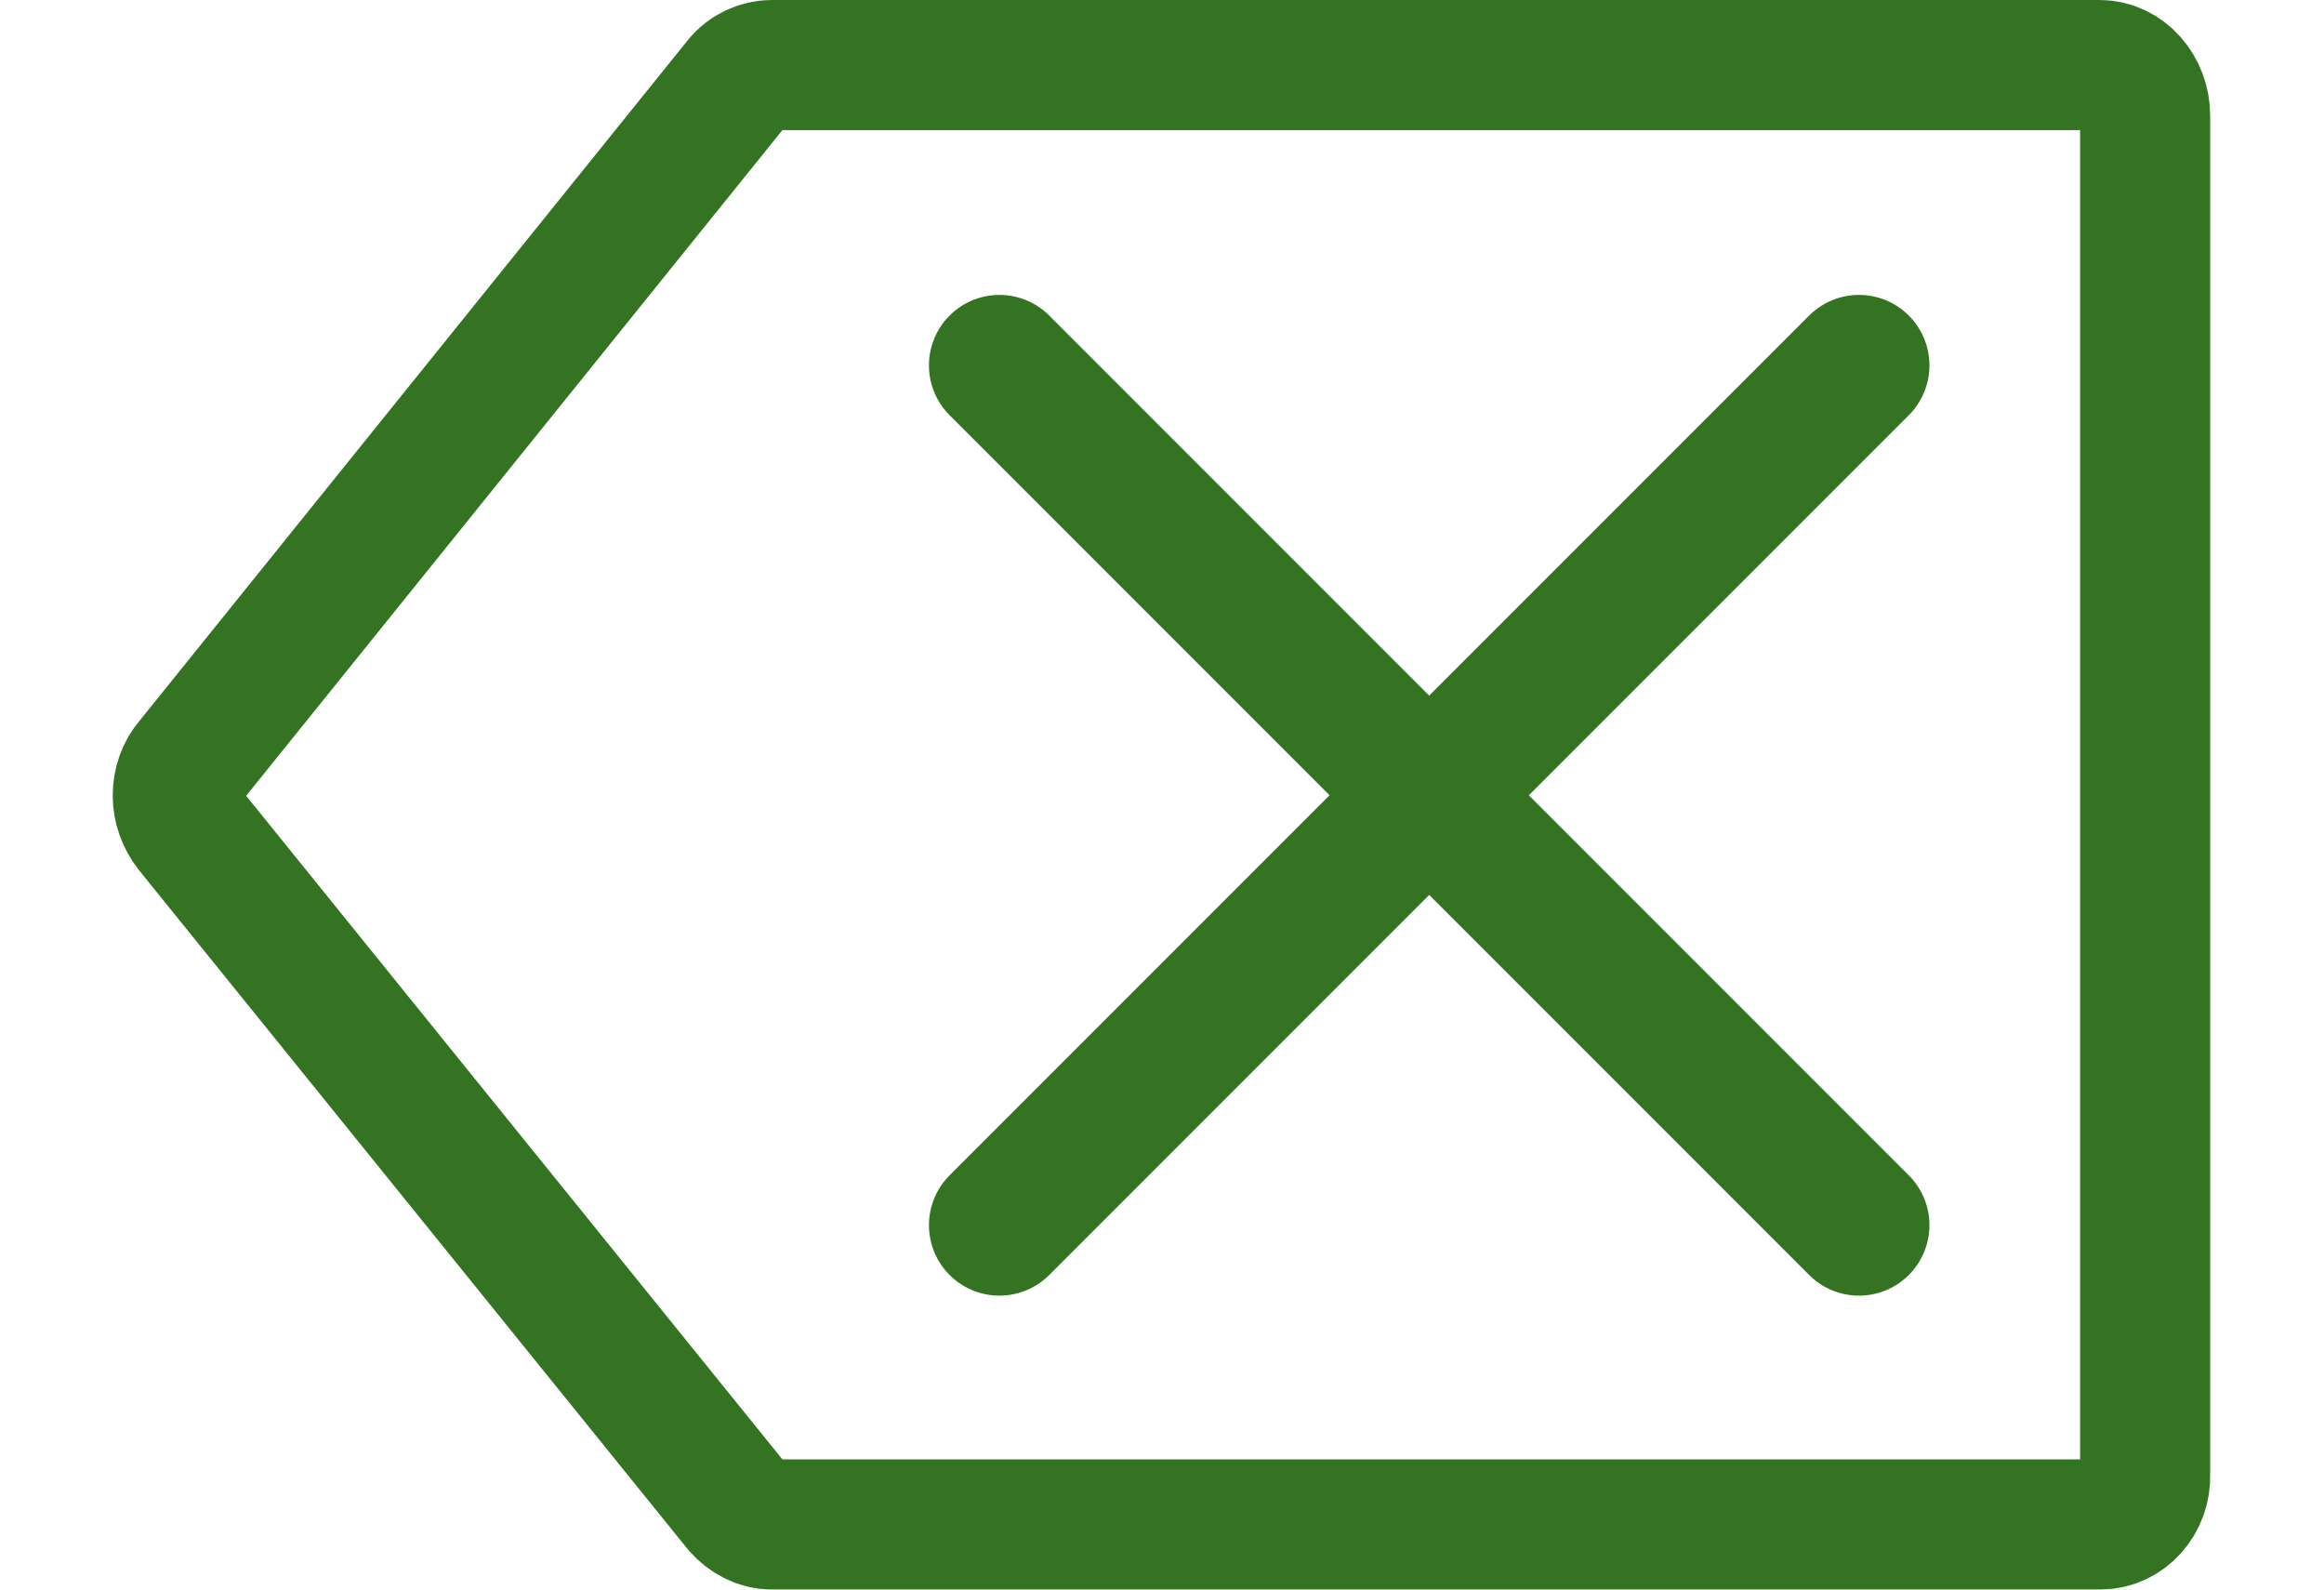
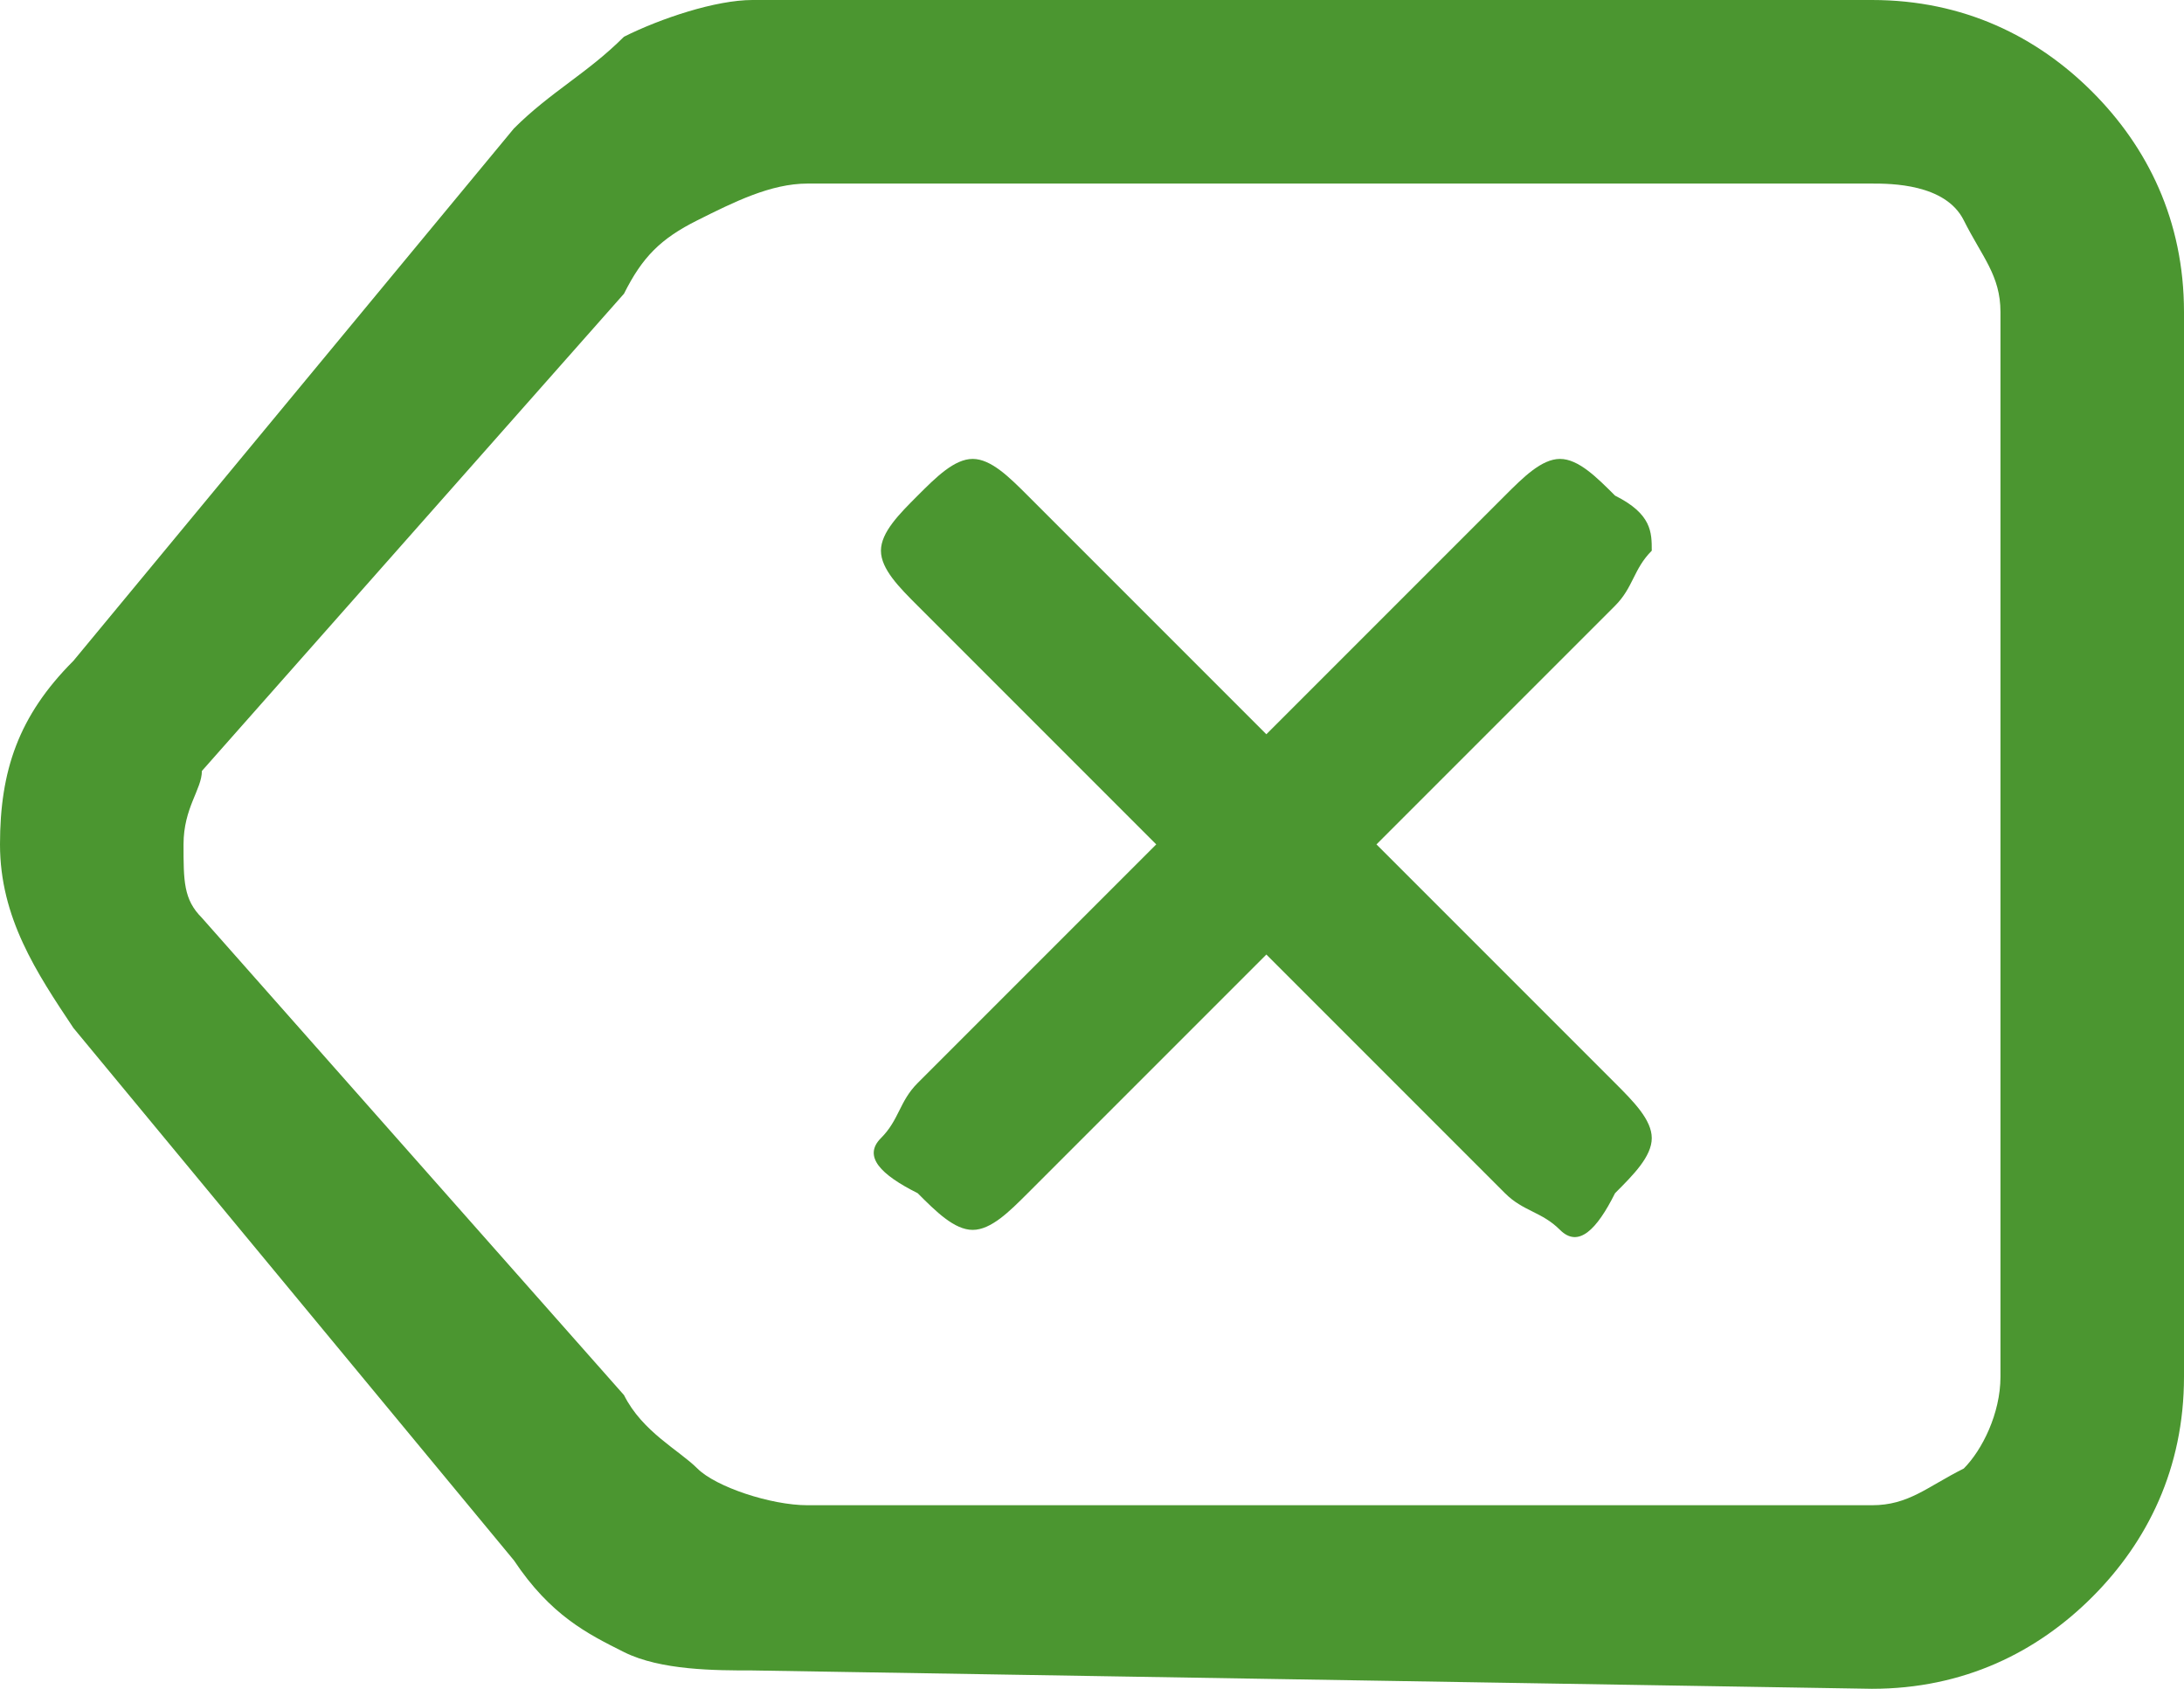
- <svg xmlns="http://www.w3.org/2000/svg" version="1.1" id="katman_1" x="0px" y="0px" viewBox="0 0 214.4 146.6" style="enable-background:new 0 0 214.4 146.6;" xml:space="preserve">
+ <svg xmlns="http://www.w3.org/2000/svg" version="1.1" id="katman_1" x="0px" y="0px" viewBox="0 0 11.9 9.2" style="enable-background:new 0 0 11.9 9.2;" xml:space="preserve">
  <style type="text/css">
- 	.st0{fill:none;stroke:#347322;stroke-width:12;stroke-linecap:round;stroke-linejoin:round;}
- 	.st1{fill:none;stroke:#347322;stroke-width:13;stroke-linecap:round;stroke-linejoin:round;}
+ 	.st0{opacity:0.85;fill:#2B840C;}
</style>
-   <path class="st0" d="M193.8,140.6H71.2c-1.2,0-2.3-0.6-3.1-1.5L17.5,76.5c-0.7-0.9-1.1-2-1.1-3.1l0,0c0-1.2,0.4-2.3,1.1-3.1  L68.1,7.5c0.8-1,2-1.5,3.1-1.5h122.5c2.3,0,4.2,2.1,4.2,4.7V136C198,138.5,196.1,140.6,193.8,140.6z" />
-   <line class="st1" x1="92.2" y1="33.7" x2="171.5" y2="113" />
-   <line class="st1" x1="171.5" y1="33.7" x2="92.2" y2="113" />
+   <path class="st0" d="M4.1,9.1c-0.2,0-0.5,0-0.7-0.1S3,8.8,2.8,8.5L0.4,5.6C0.2,5.3,0,5,0,4.6s0.1-0.7,0.4-1l2.4-2.9  C3,0.5,3.2,0.4,3.4,0.2C3.6,0.1,3.9,0,4.1,0h6.1c0.5,0,0.9,0.2,1.2,0.5s0.5,0.7,0.5,1.2v5.8c0,0.5-0.2,0.9-0.5,1.2s-0.7,0.5-1.2,0.5  L4.1,9.1L4.1,9.1z M10.8,8.2V1V8.2z M4.4,8.2h5.8c0.2,0,0.3-0.1,0.5-0.2c0.1-0.1,0.2-0.3,0.2-0.5V1.7c0-0.2-0.1-0.3-0.2-0.5  C10.6,1,10.3,1,10.2,1H4.4C4.2,1,4,1.1,3.8,1.2C3.6,1.3,3.5,1.4,3.4,1.6L1.1,4.2C1.1,4.3,1,4.4,1,4.6S1,4.9,1.1,5l2.3,2.6  C3.5,7.8,3.7,7.9,3.8,8C3.9,8.1,4.2,8.2,4.4,8.2z M6.9,5.2l1.3,1.3c0.1,0.1,0.2,0.1,0.3,0.2s0.2,0,0.3-0.2C8.9,6.4,9,6.3,9,6.2  S8.9,6,8.8,5.9L7.5,4.6l1.3-1.3C8.9,3.2,8.9,3.1,9,3c0-0.1,0-0.2-0.2-0.3C8.7,2.6,8.6,2.5,8.5,2.5S8.3,2.6,8.2,2.7L6.9,4L5.6,2.7  C5.5,2.6,5.4,2.5,5.3,2.5C5.2,2.5,5.1,2.6,5,2.7C4.9,2.8,4.8,2.9,4.8,3S4.9,3.2,5,3.3l1.3,1.3L5,5.9C4.9,6,4.9,6.1,4.8,6.2  s0,0.2,0.2,0.3c0.1,0.1,0.2,0.2,0.3,0.2s0.2-0.1,0.3-0.2L6.9,5.2z" />
</svg>
